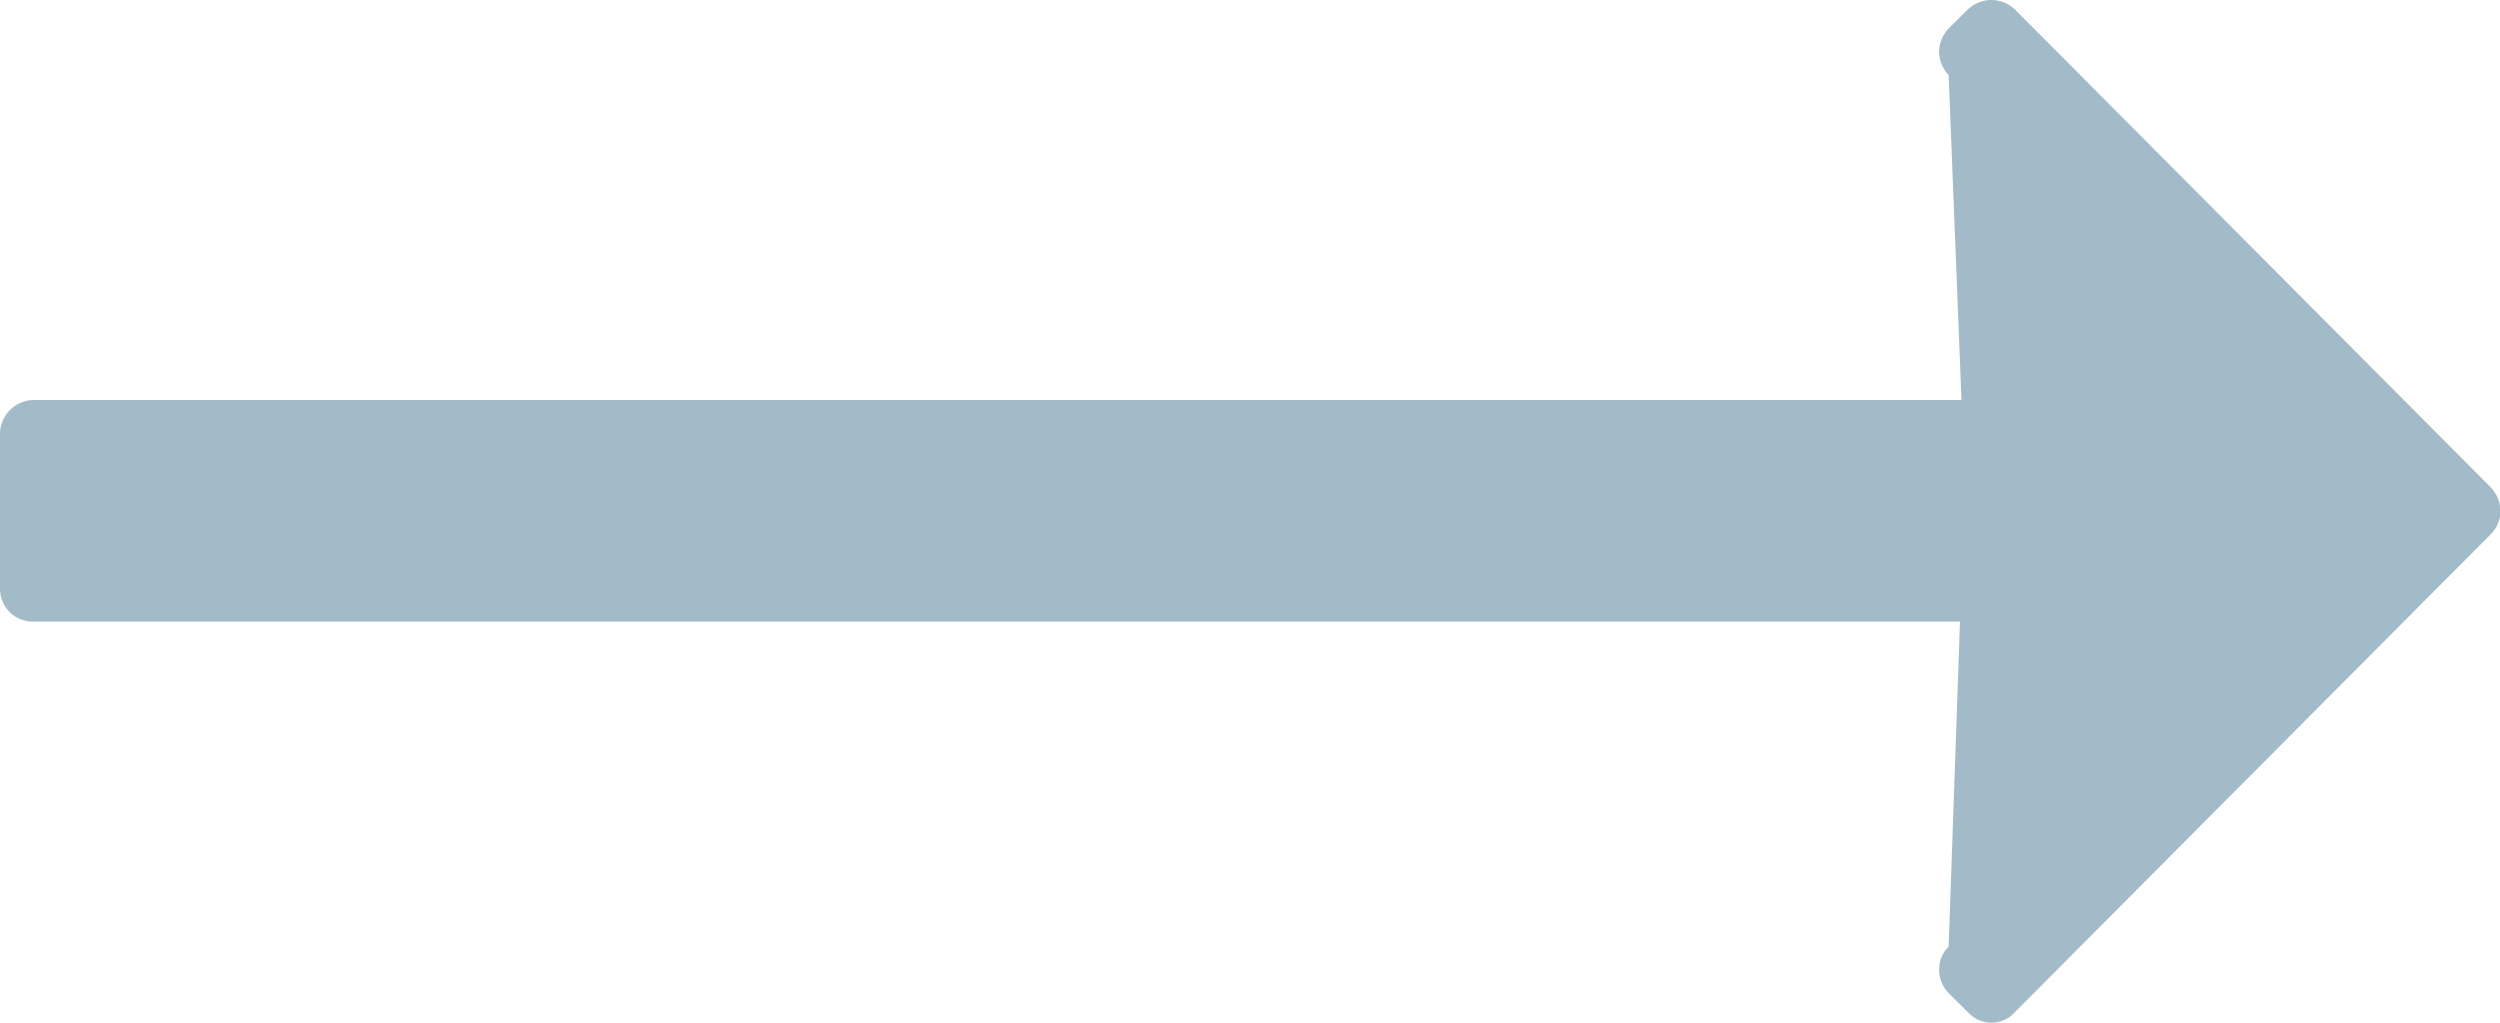
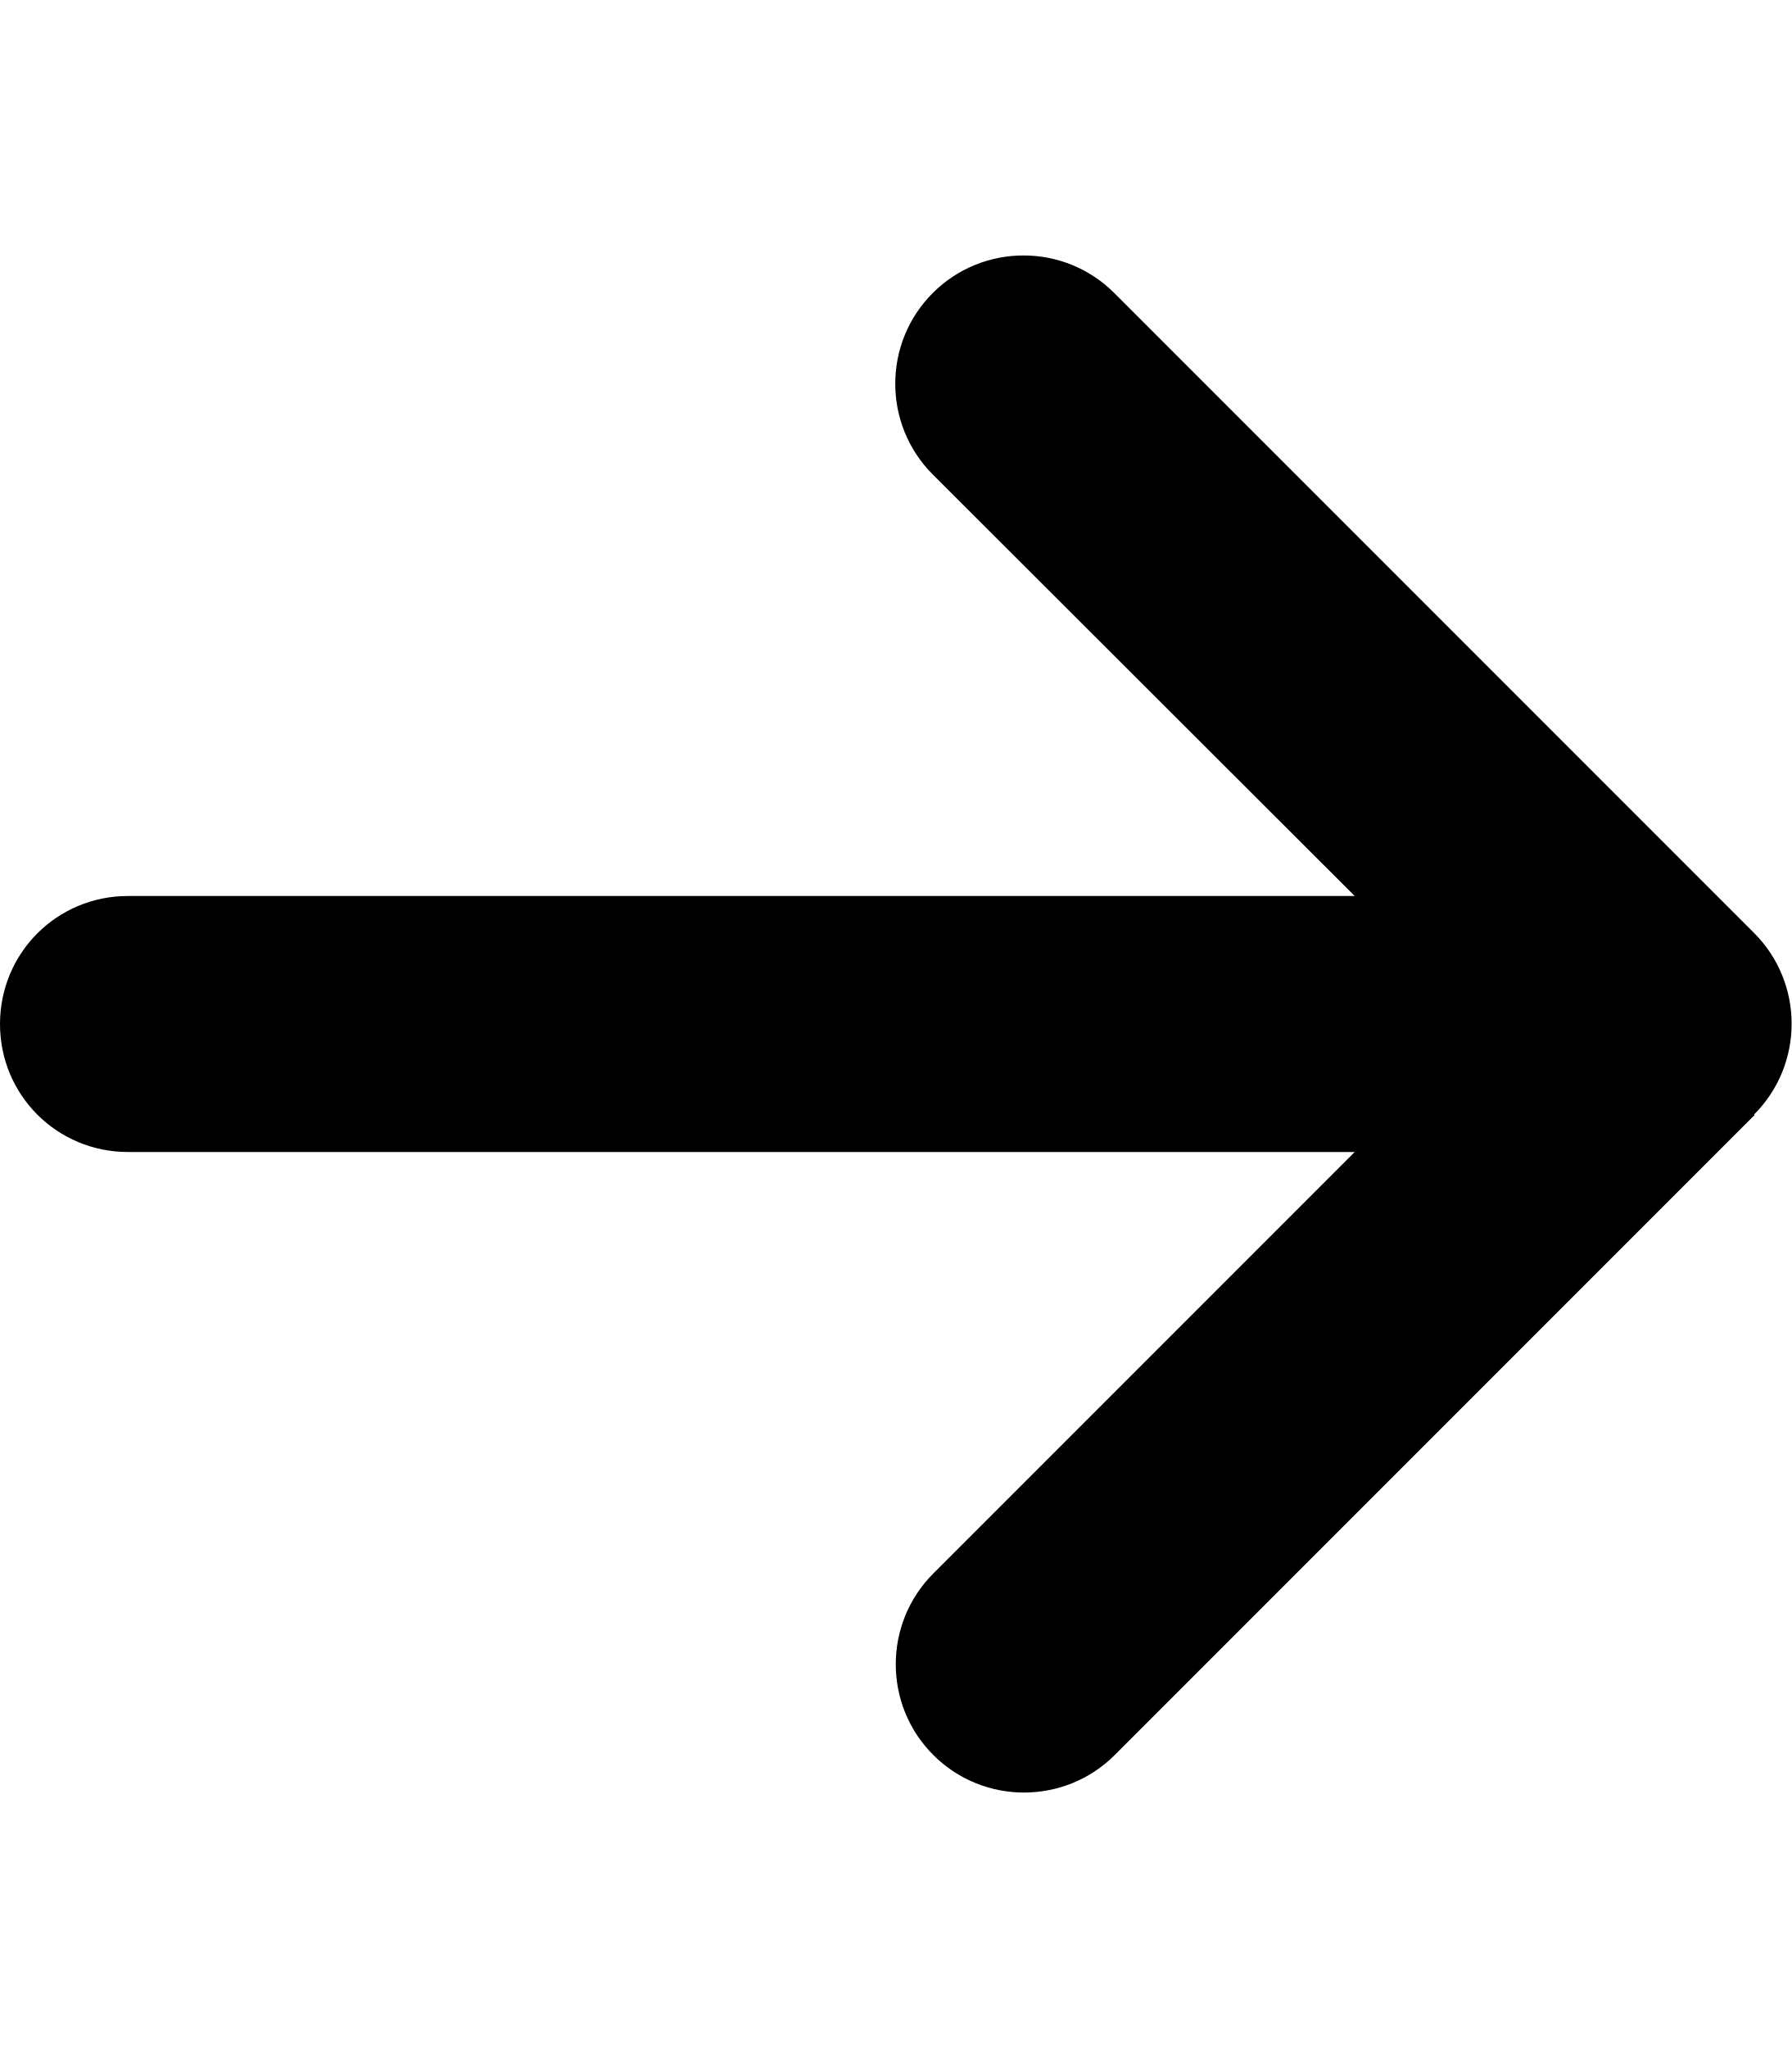
- <svg xmlns="http://www.w3.org/2000/svg" width="22" height="9" viewBox="0 0 22 9">
-   <defs>
-     <style>
-       .cls-1 {
-         fill: #a3bbc8;
-         fill-rule: evenodd;
-       }
-     </style>
-   </defs>
-   <path class="cls-1" d="M513.3,1144.47h16.948l-0.1,2.86a0.279,0.279,0,0,0-.084.2,0.3,0.3,0,0,0,.084.21l0.172,0.17a0.276,0.276,0,0,0,.408,0l4.192-4.21a0.283,0.283,0,0,0,.084-0.2,0.307,0.307,0,0,0-.084-0.21l-4.192-4.21a0.3,0.3,0,0,0-.408,0l-0.172.17a0.3,0.3,0,0,0-.084.21,0.3,0.3,0,0,0,.084.2l0.113,2.86H513.292a0.3,0.3,0,0,0-.292.3v1.37A0.288,0.288,0,0,0,513.3,1144.47Z" transform="translate(-513 -1139)" />
+ <svg xmlns="http://www.w3.org/2000/svg" width="14px" height="16px" viewBox="0 0 14 16" version="1.1">
+   <g id="surface1">
+     <path style=" stroke:none;fill-rule:nonzero;fill:rgb(0%,0%,0%);fill-opacity:1;" d="M 13.707 8.707 C 14.098 8.316 14.098 7.68 13.707 7.289 L 8.707 2.289 C 8.316 1.898 7.68 1.898 7.289 2.289 C 6.898 2.68 6.898 3.316 7.289 3.707 L 10.586 7 L 1 7 C 0.445 7 0 7.445 0 8 C 0 8.555 0.445 9 1 9 L 10.586 9 L 7.293 12.293 C 6.902 12.684 6.902 13.32 7.293 13.711 C 7.684 14.102 8.32 14.102 8.711 13.711 L 13.711 8.711 Z M 13.707 8.707 " />
+   </g>
</svg>
